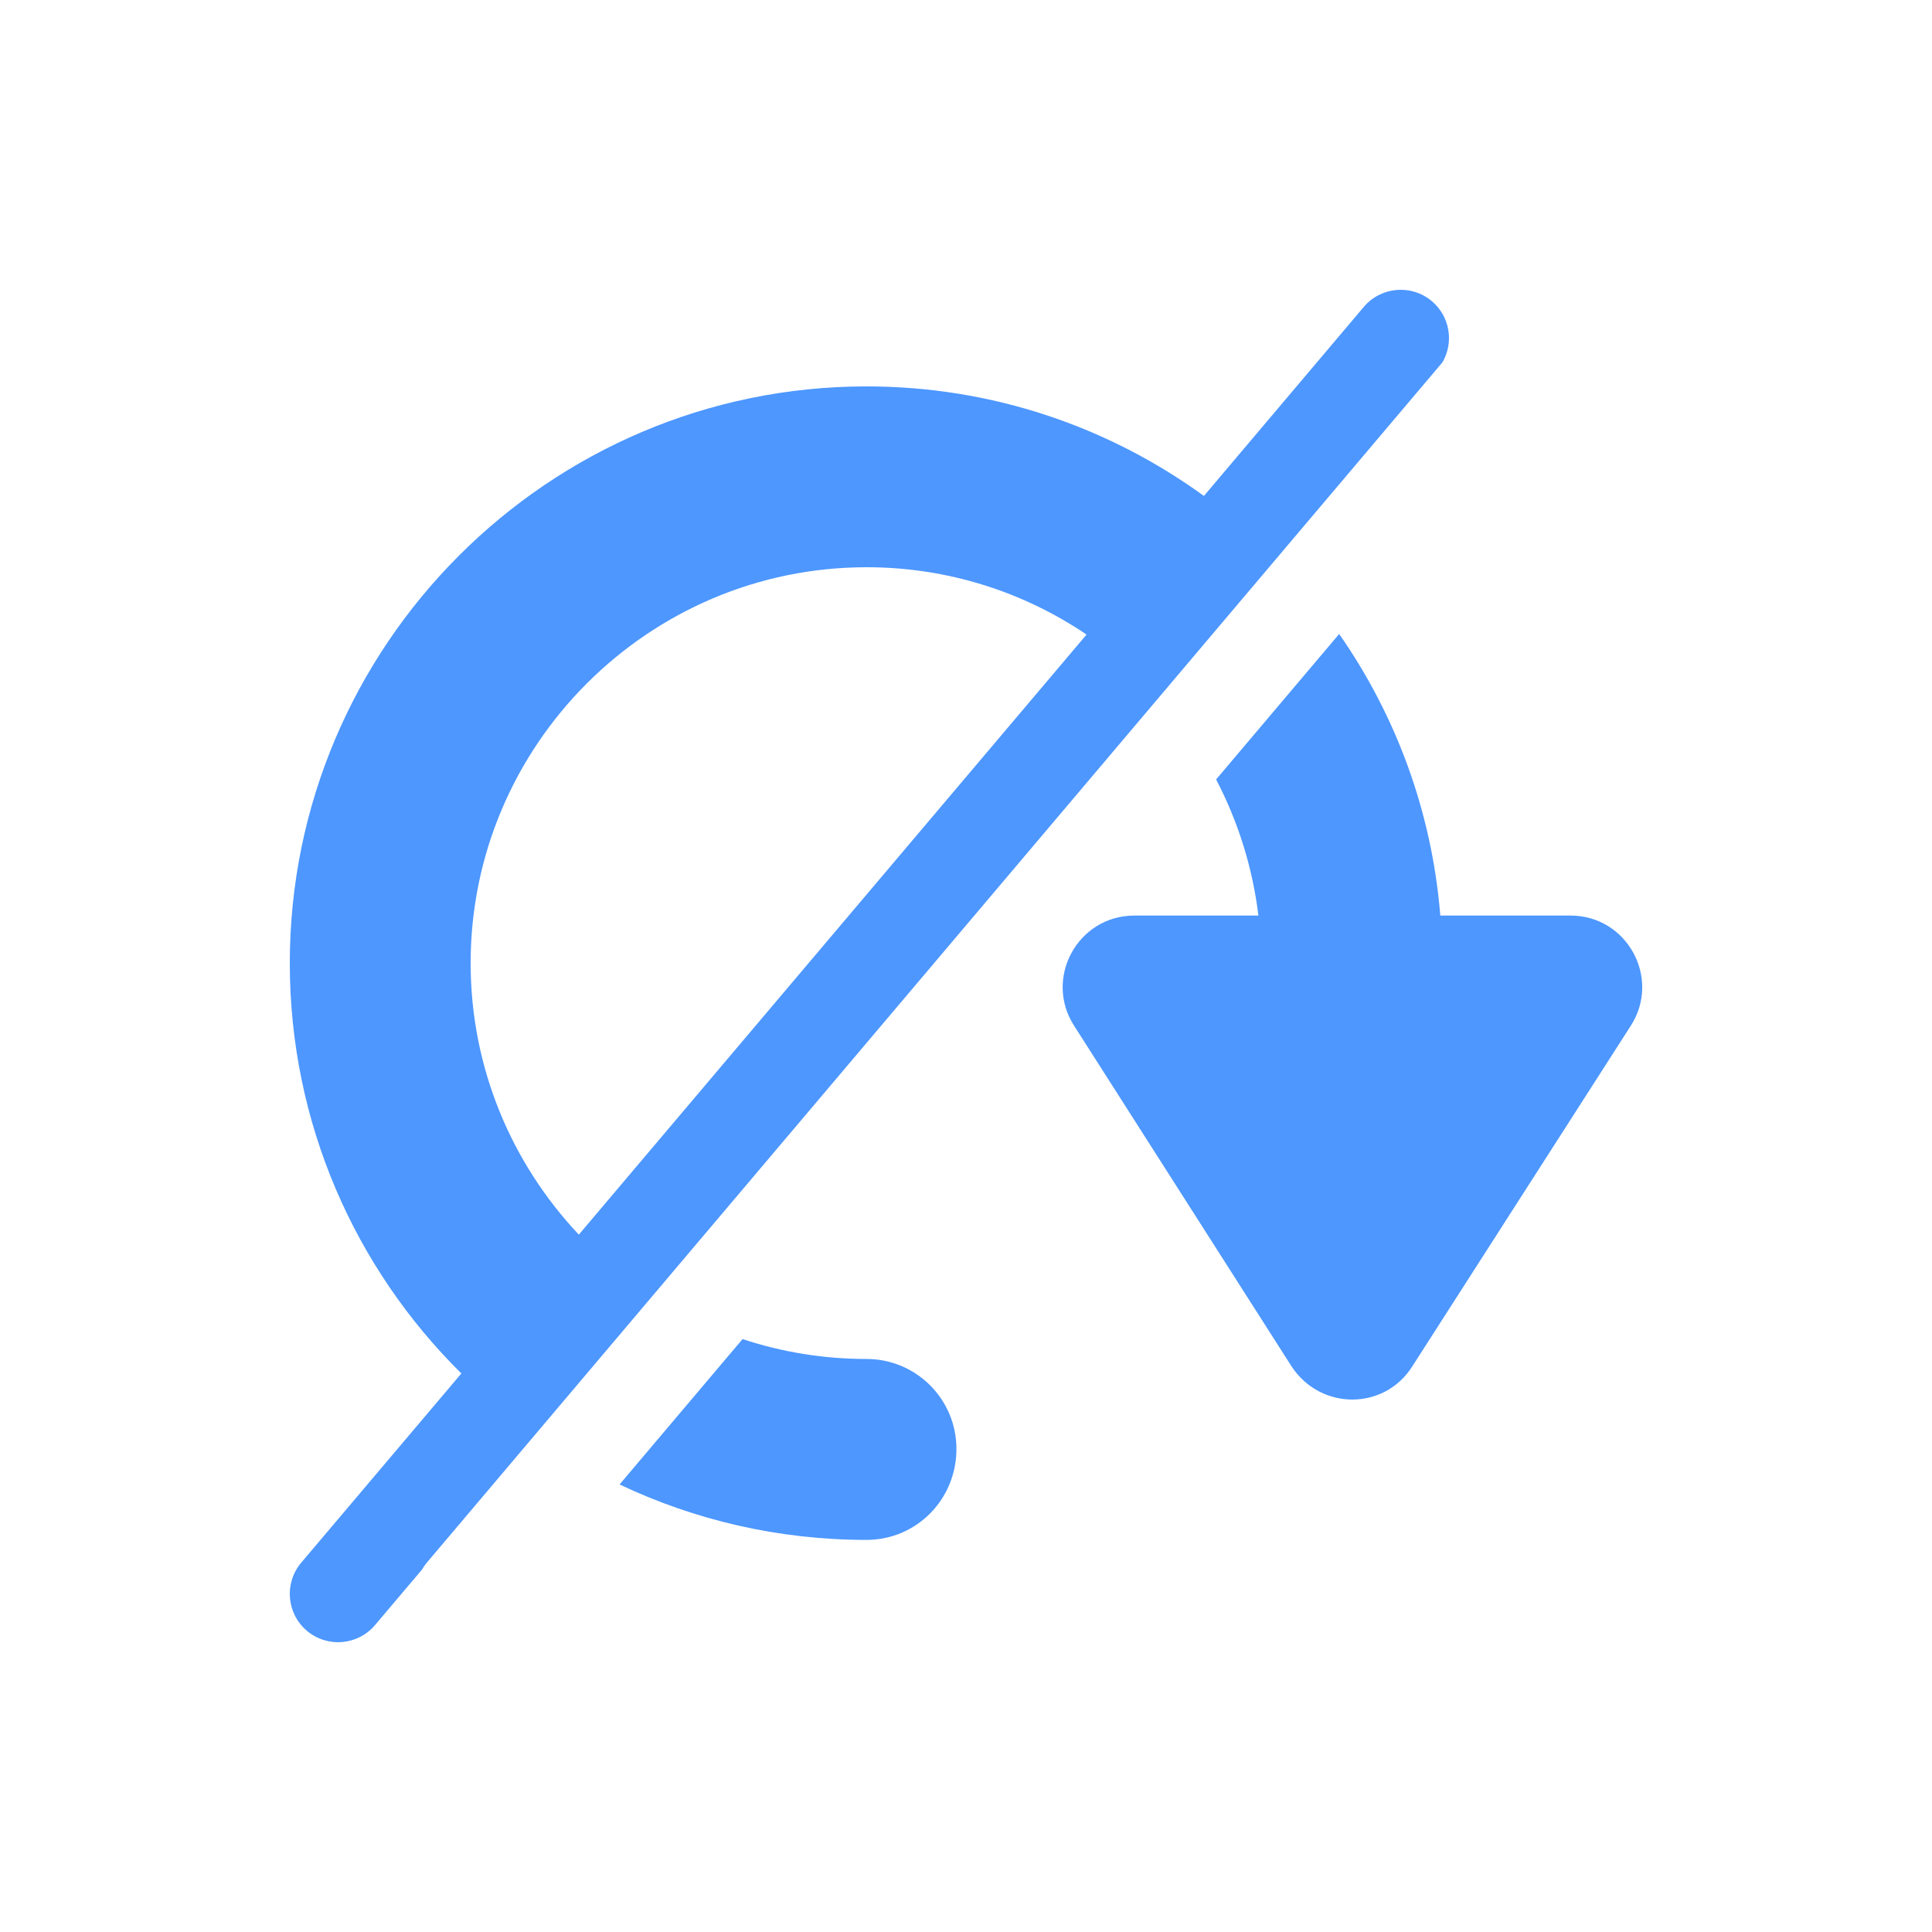
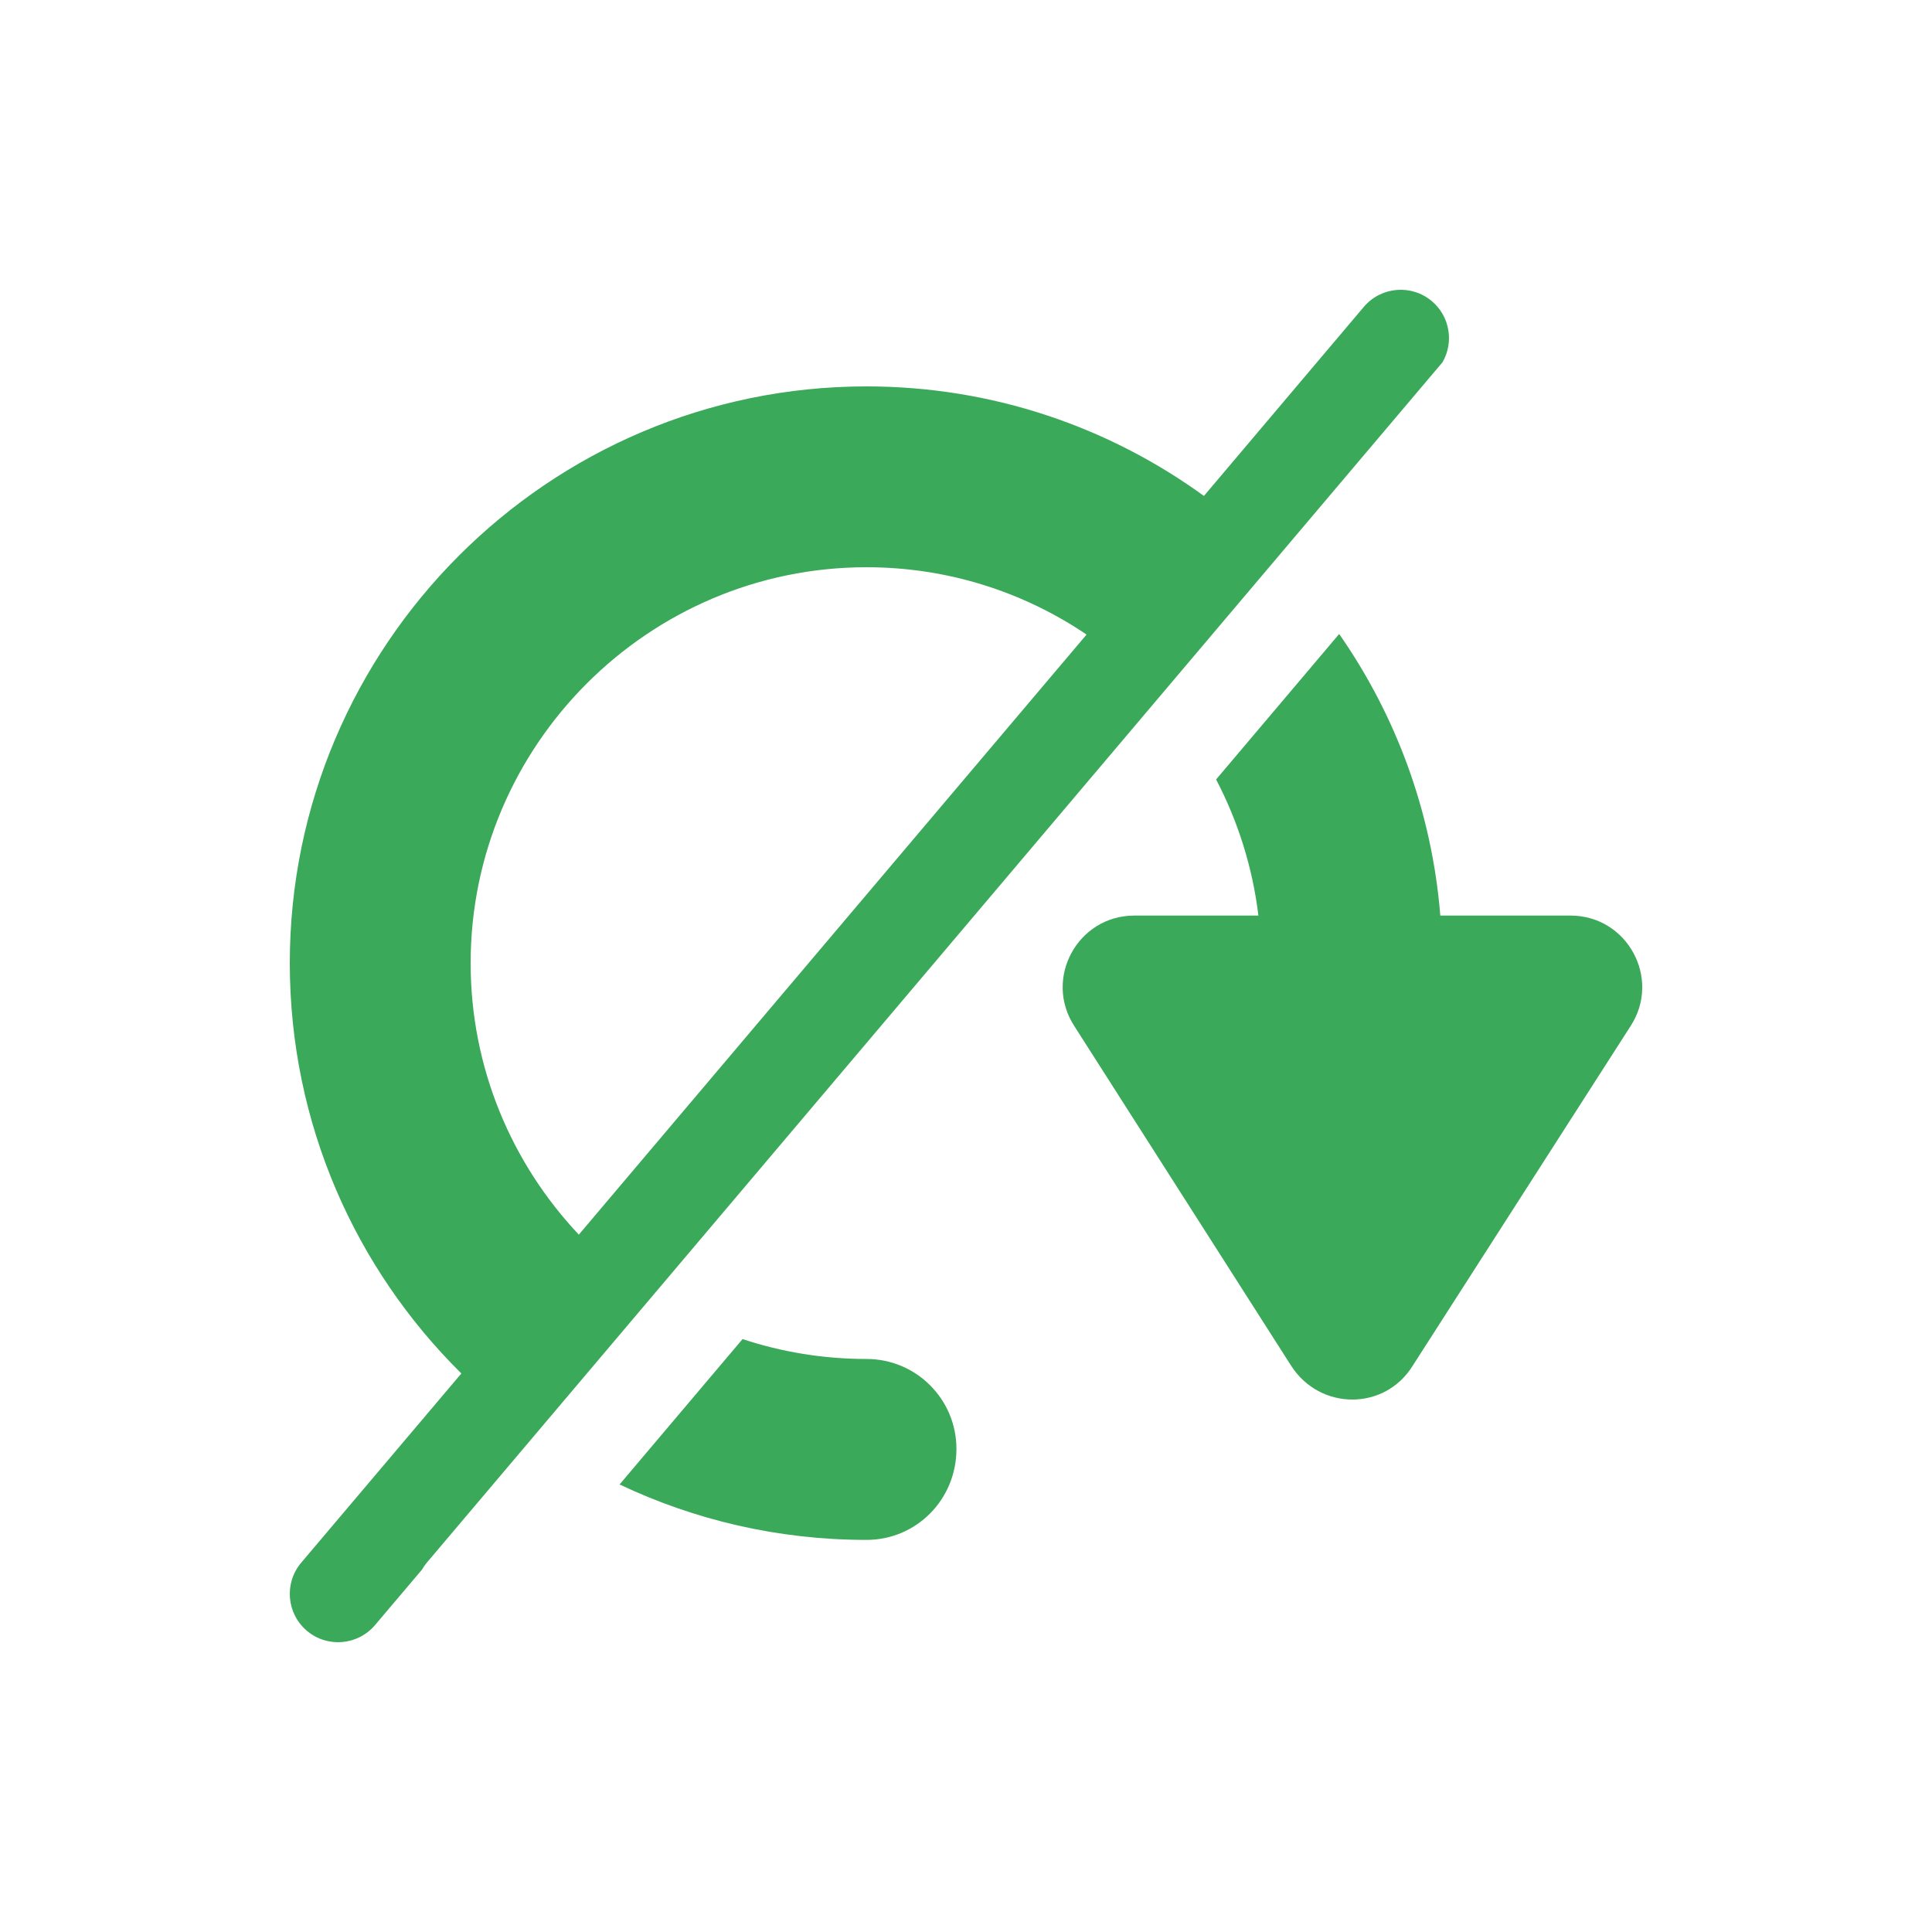
<svg xmlns="http://www.w3.org/2000/svg" width="20px" height="20px" viewBox="0 0 20 20" version="1.1">
  <defs />
  <g id="dont-rotate-active" stroke="none" stroke-width="1" fill="none" fill-rule="evenodd">
-     <path d="M12.589,8.069 L13.863,6.563 C14.449,7.403 14.823,8.401 14.91,9.478 L16.258,9.478 C16.847,9.478 17.2,10.131 16.879,10.623 L14.621,14.143 C14.332,14.603 13.669,14.603 13.369,14.143 L11.122,10.623 C10.801,10.131 11.154,9.478 11.743,9.478 L13.027,9.478 C12.966,8.975 12.814,8.499 12.589,8.069 Z M14.932,3.751 L4.418,16.177 C4.399,16.2 4.382,16.224 4.368,16.249 L3.882,16.823 C3.703,17.034 3.388,17.06 3.177,16.882 C2.966,16.703 2.94,16.388 3.118,16.177 L4.776,14.218 C3.68,13.135 3,11.632 3,9.97 C3,6.686 5.675,4 8.97,4 C10.274,4 11.481,4.421 12.463,5.134 L14.118,3.177 C14.297,2.966 14.612,2.94 14.823,3.118 C15.011,3.277 15.052,3.546 14.932,3.751 Z M6.414,15.367 L7.687,13.862 C8.091,13.996 8.523,14.068 8.97,14.068 C9.485,14.068 9.901,14.485 9.901,14.999 C9.901,15.524 9.485,15.941 8.97,15.941 C8.056,15.941 7.189,15.735 6.414,15.367 Z M11.248,6.569 C10.597,6.129 9.814,5.872 8.97,5.872 C6.714,5.872 4.872,7.713 4.872,9.97 C4.872,11.057 5.299,12.046 5.992,12.781 L11.248,6.569 Z" id="Combined-Shape" fill="#4D97FF" />
+     <path d="M12.589,8.069 L13.863,6.563 C14.449,7.403 14.823,8.401 14.91,9.478 L16.258,9.478 C16.847,9.478 17.2,10.131 16.879,10.623 L14.621,14.143 C14.332,14.603 13.669,14.603 13.369,14.143 L11.122,10.623 C10.801,10.131 11.154,9.478 11.743,9.478 L13.027,9.478 C12.966,8.975 12.814,8.499 12.589,8.069 Z M14.932,3.751 L4.418,16.177 C4.399,16.2 4.382,16.224 4.368,16.249 L3.882,16.823 C3.703,17.034 3.388,17.06 3.177,16.882 C2.966,16.703 2.94,16.388 3.118,16.177 L4.776,14.218 C3.68,13.135 3,11.632 3,9.97 C3,6.686 5.675,4 8.97,4 C10.274,4 11.481,4.421 12.463,5.134 L14.118,3.177 C14.297,2.966 14.612,2.94 14.823,3.118 C15.011,3.277 15.052,3.546 14.932,3.751 Z M6.414,15.367 L7.687,13.862 C8.091,13.996 8.523,14.068 8.97,14.068 C9.485,14.068 9.901,14.485 9.901,14.999 C9.901,15.524 9.485,15.941 8.97,15.941 C8.056,15.941 7.189,15.735 6.414,15.367 Z M11.248,6.569 C10.597,6.129 9.814,5.872 8.97,5.872 C6.714,5.872 4.872,7.713 4.872,9.97 C4.872,11.057 5.299,12.046 5.992,12.781 L11.248,6.569 Z" id="Combined-Shape" fill="#3aa959" />
  </g>
</svg>
